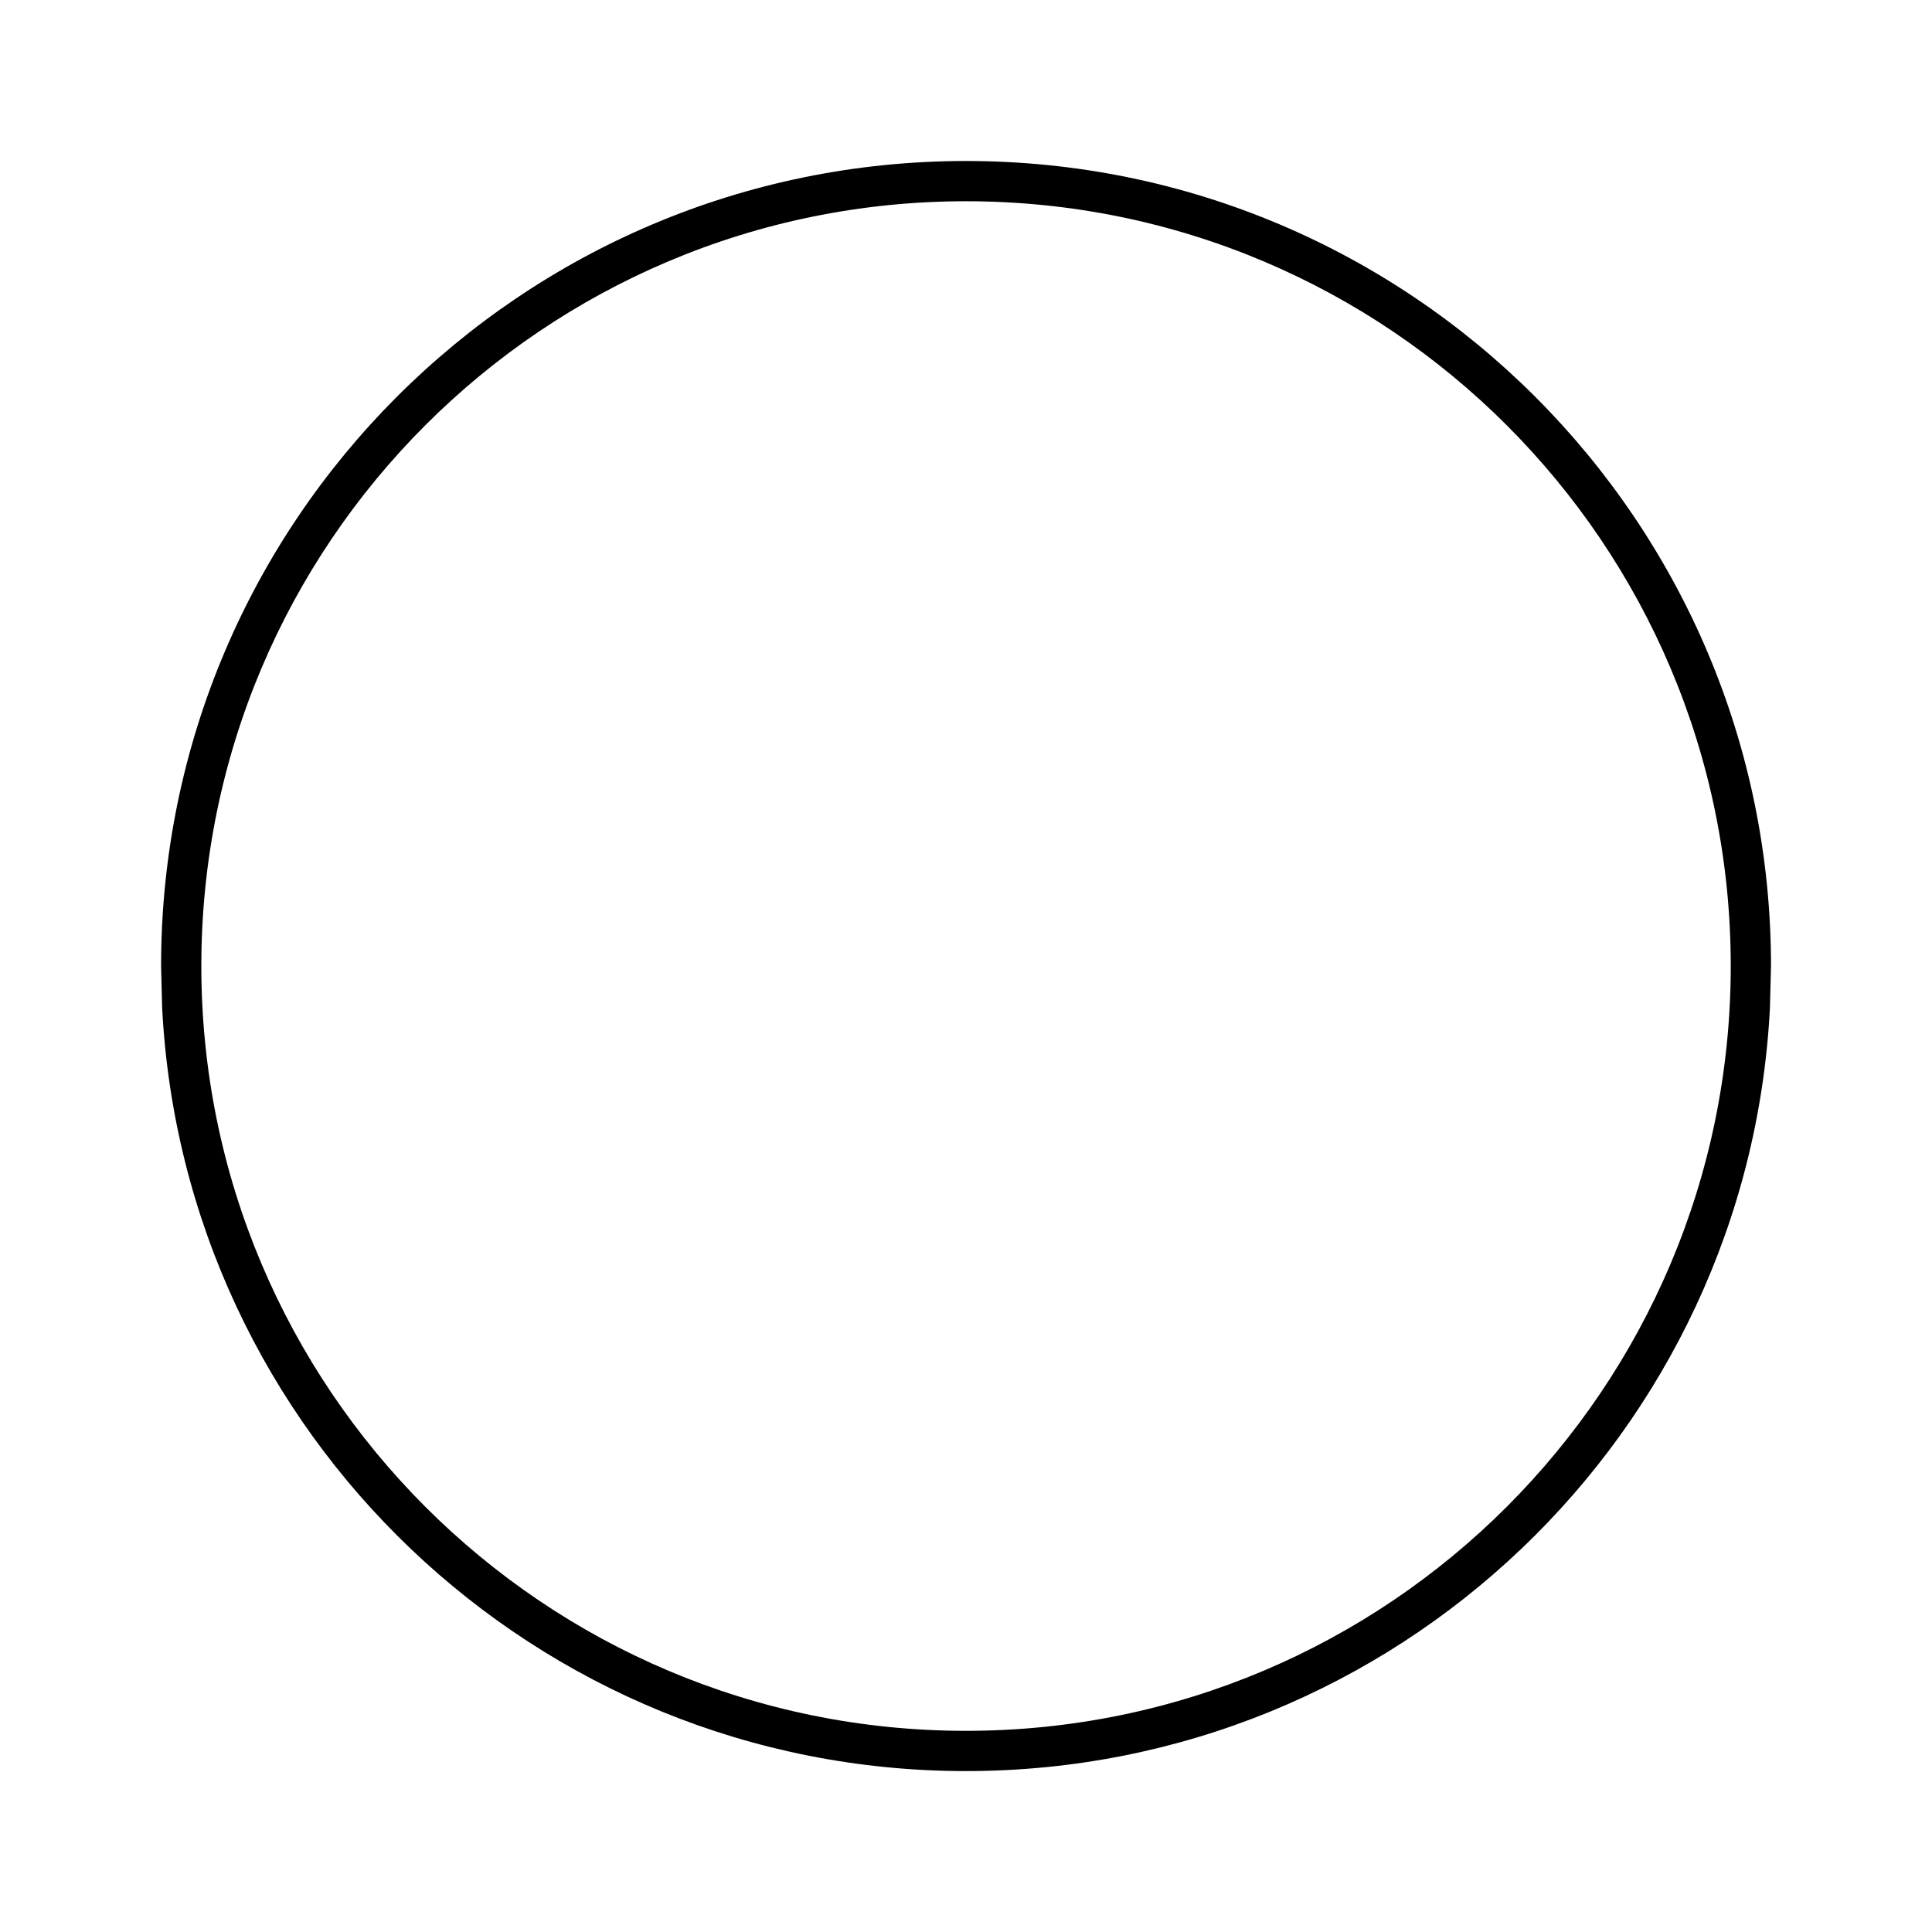
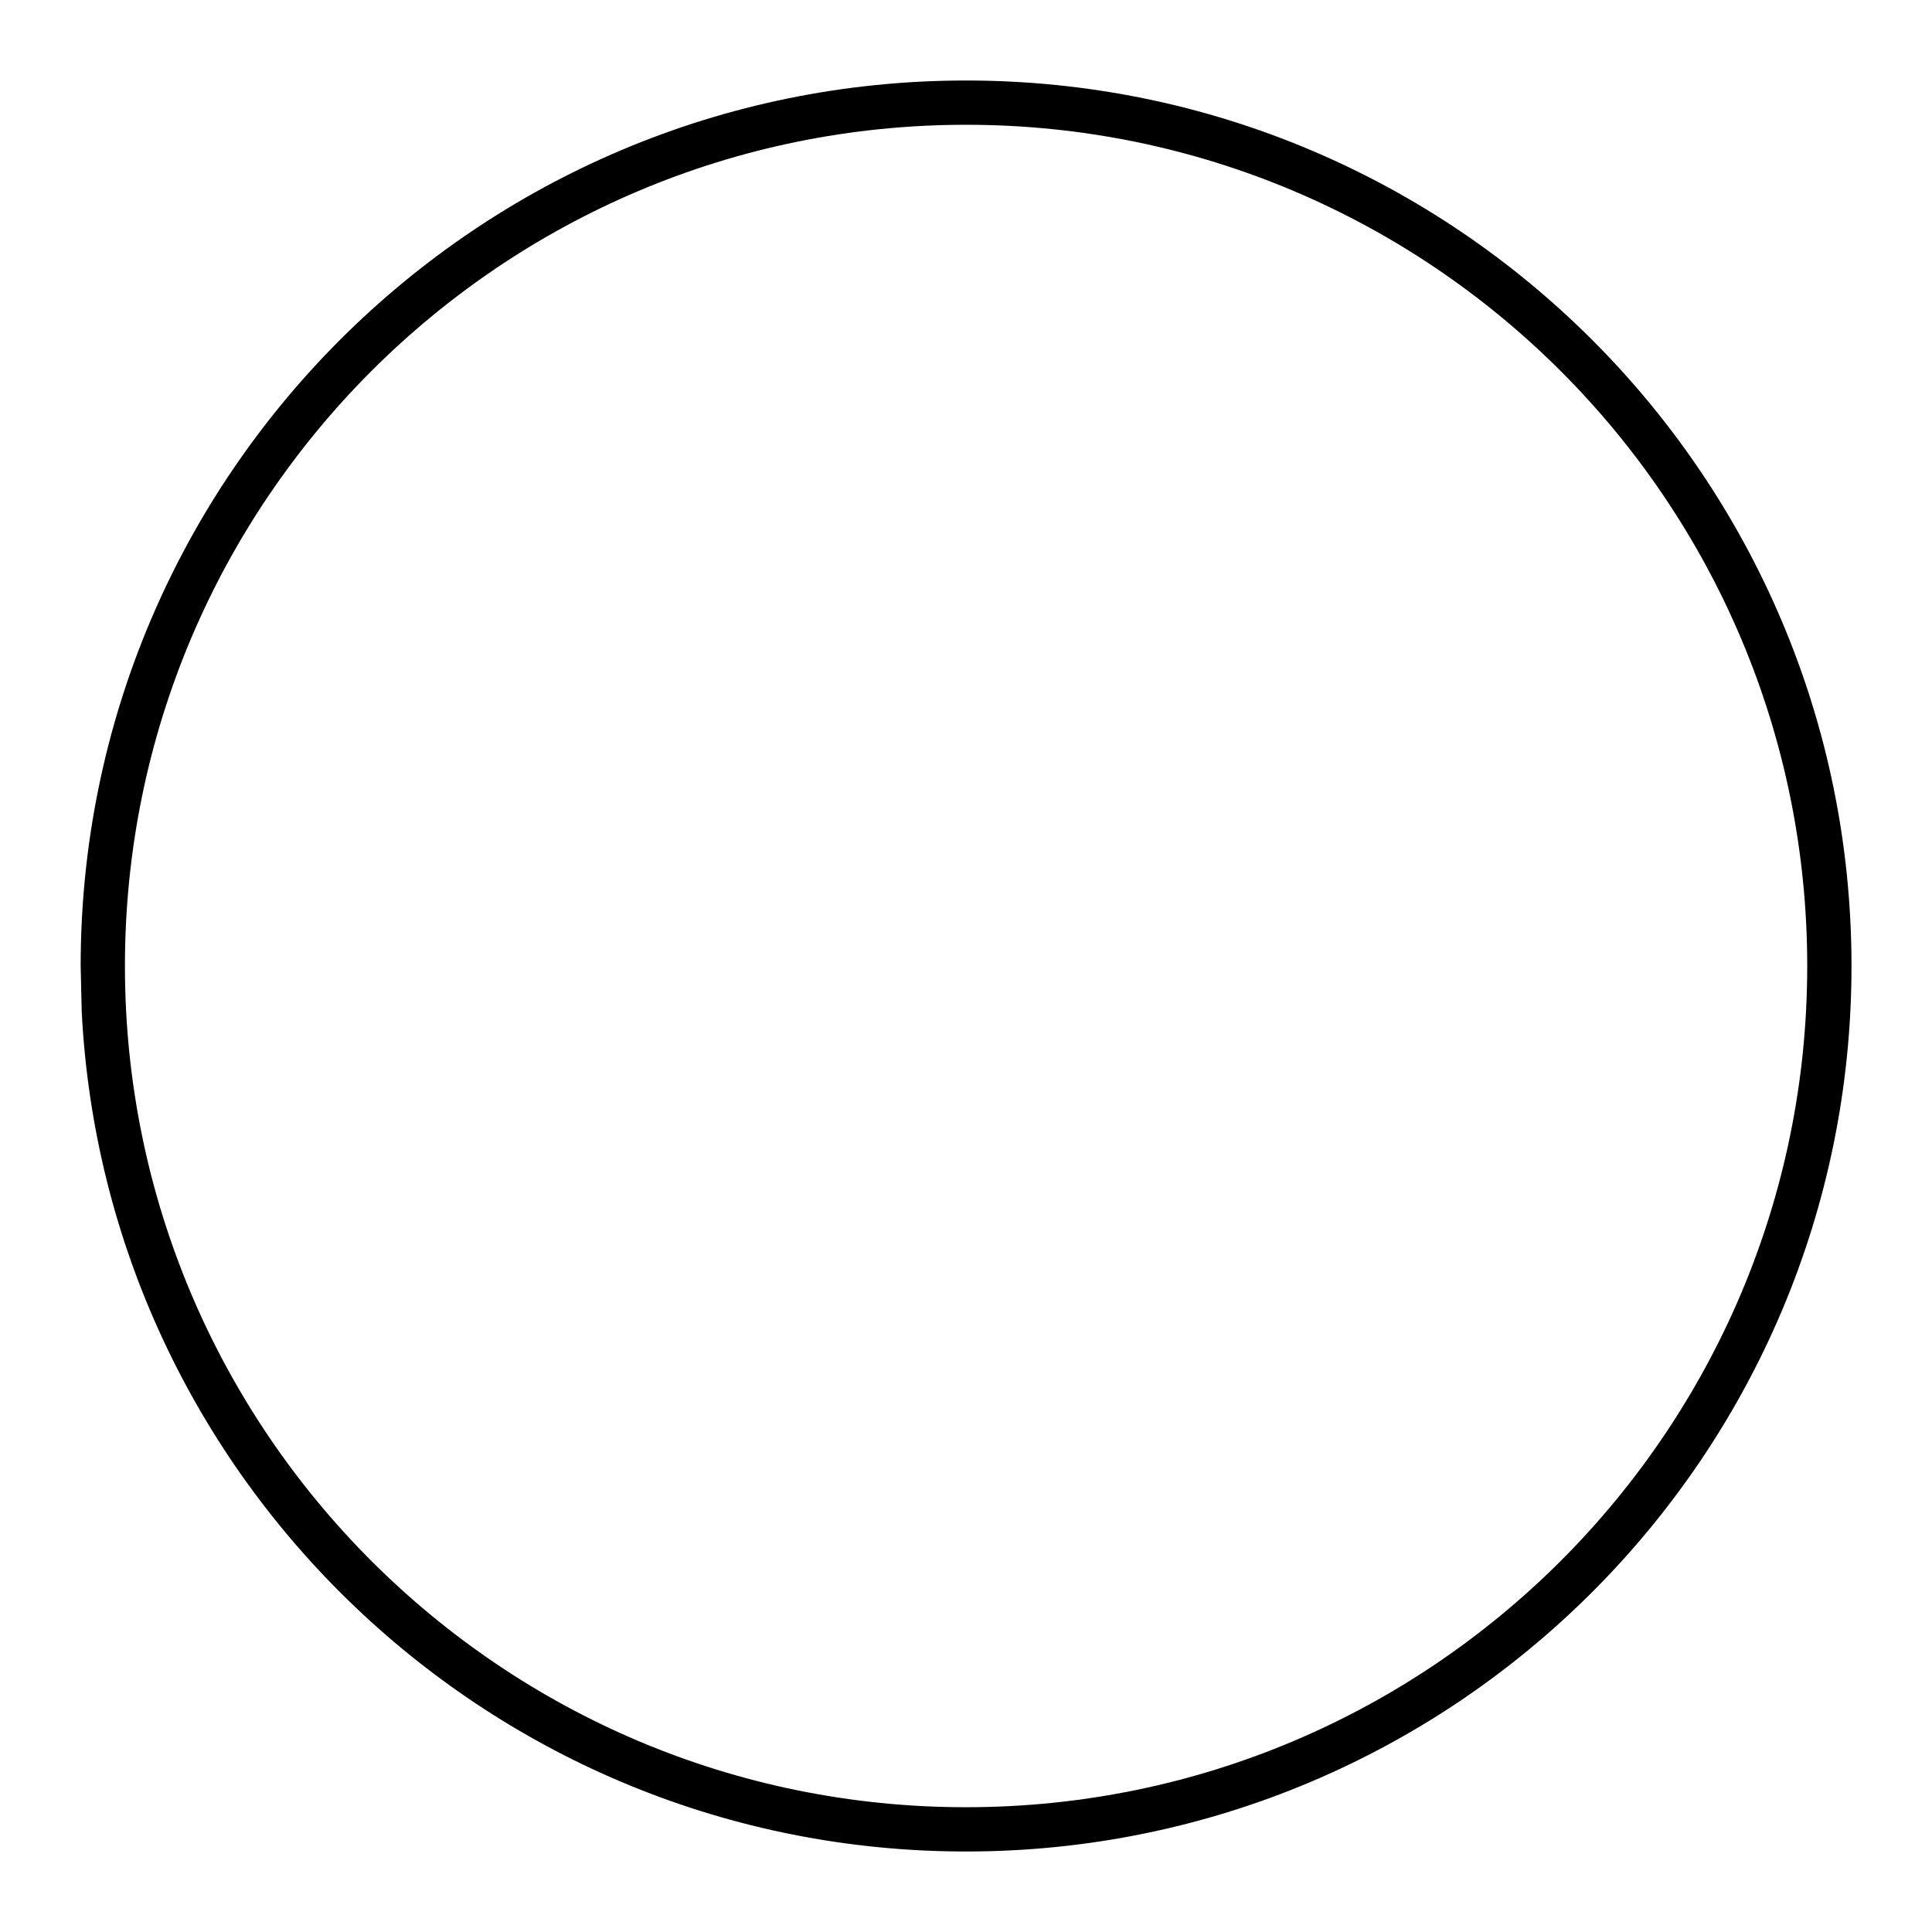
<svg xmlns="http://www.w3.org/2000/svg" width="24" height="24" viewBox="0 0 24 24" fill="none">
-   <path fill-rule="evenodd" clip-rule="evenodd" d="M2.001 11.999C2.002 6.477 6.478 2 12 2C17.523 2 22 6.477 22 12L21.987 12.515C21.72 17.798 17.35 22.001 12 22.001C6.65 22.001 2.281 17.797 2.014 12.514L2.001 11.999ZM2.501 11.999C2.501 17.246 6.754 21.501 12 21.501C17.246 21.501 21.5 17.247 21.5 12C21.5 6.754 17.246 2.5 12 2.5C6.754 2.5 2.502 6.753 2.501 11.999Z" fill="black" />
+   <path fill-rule="evenodd" clip-rule="evenodd" d="M1.002 11.999C1.002 5.925 5.927 1 12.001 1C18.075 1 23 5.925 23 12C23 18.075 18.075 23 12 23C6.115 23 1.31 18.377 1.015 12.565L1.002 11.999ZM1.552 11.999C1.551 17.77 6.229 22.45 12 22.45C17.771 22.45 22.45 17.771 22.45 12C22.45 6.229 17.771 1.55 12.001 1.55C6.23 1.55 1.552 6.229 1.552 11.999Z" fill="black" />
</svg>
